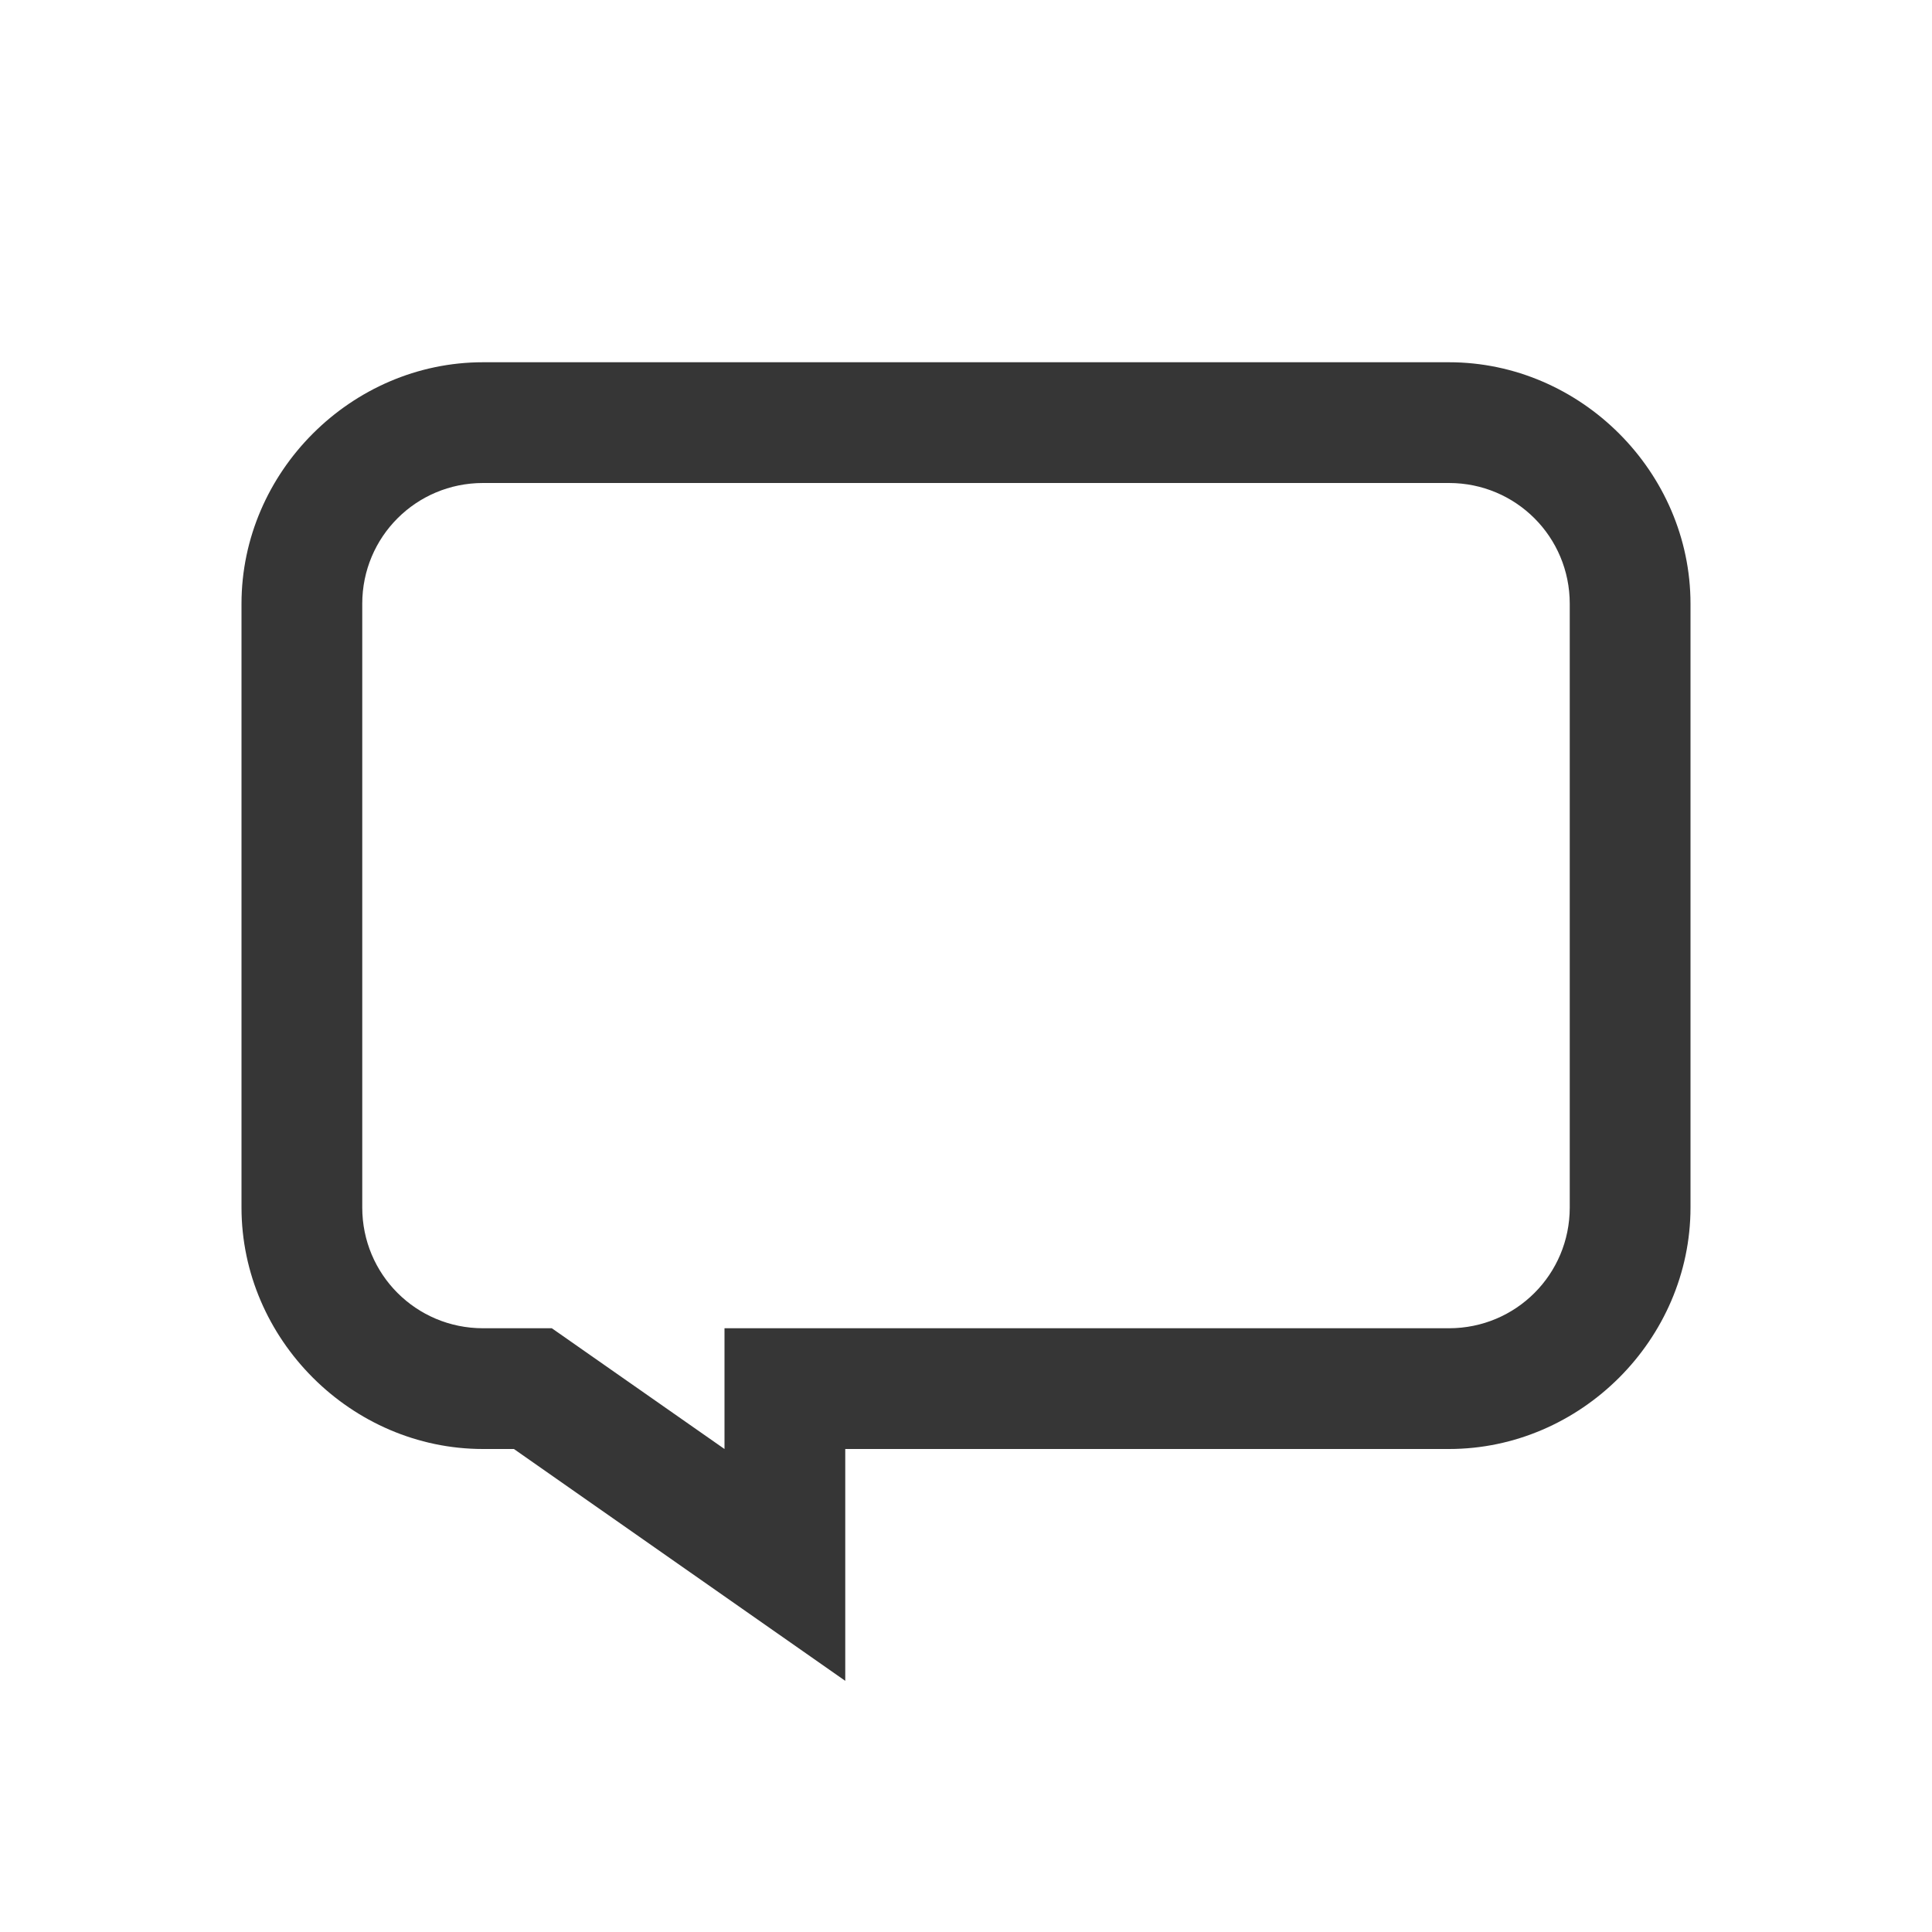
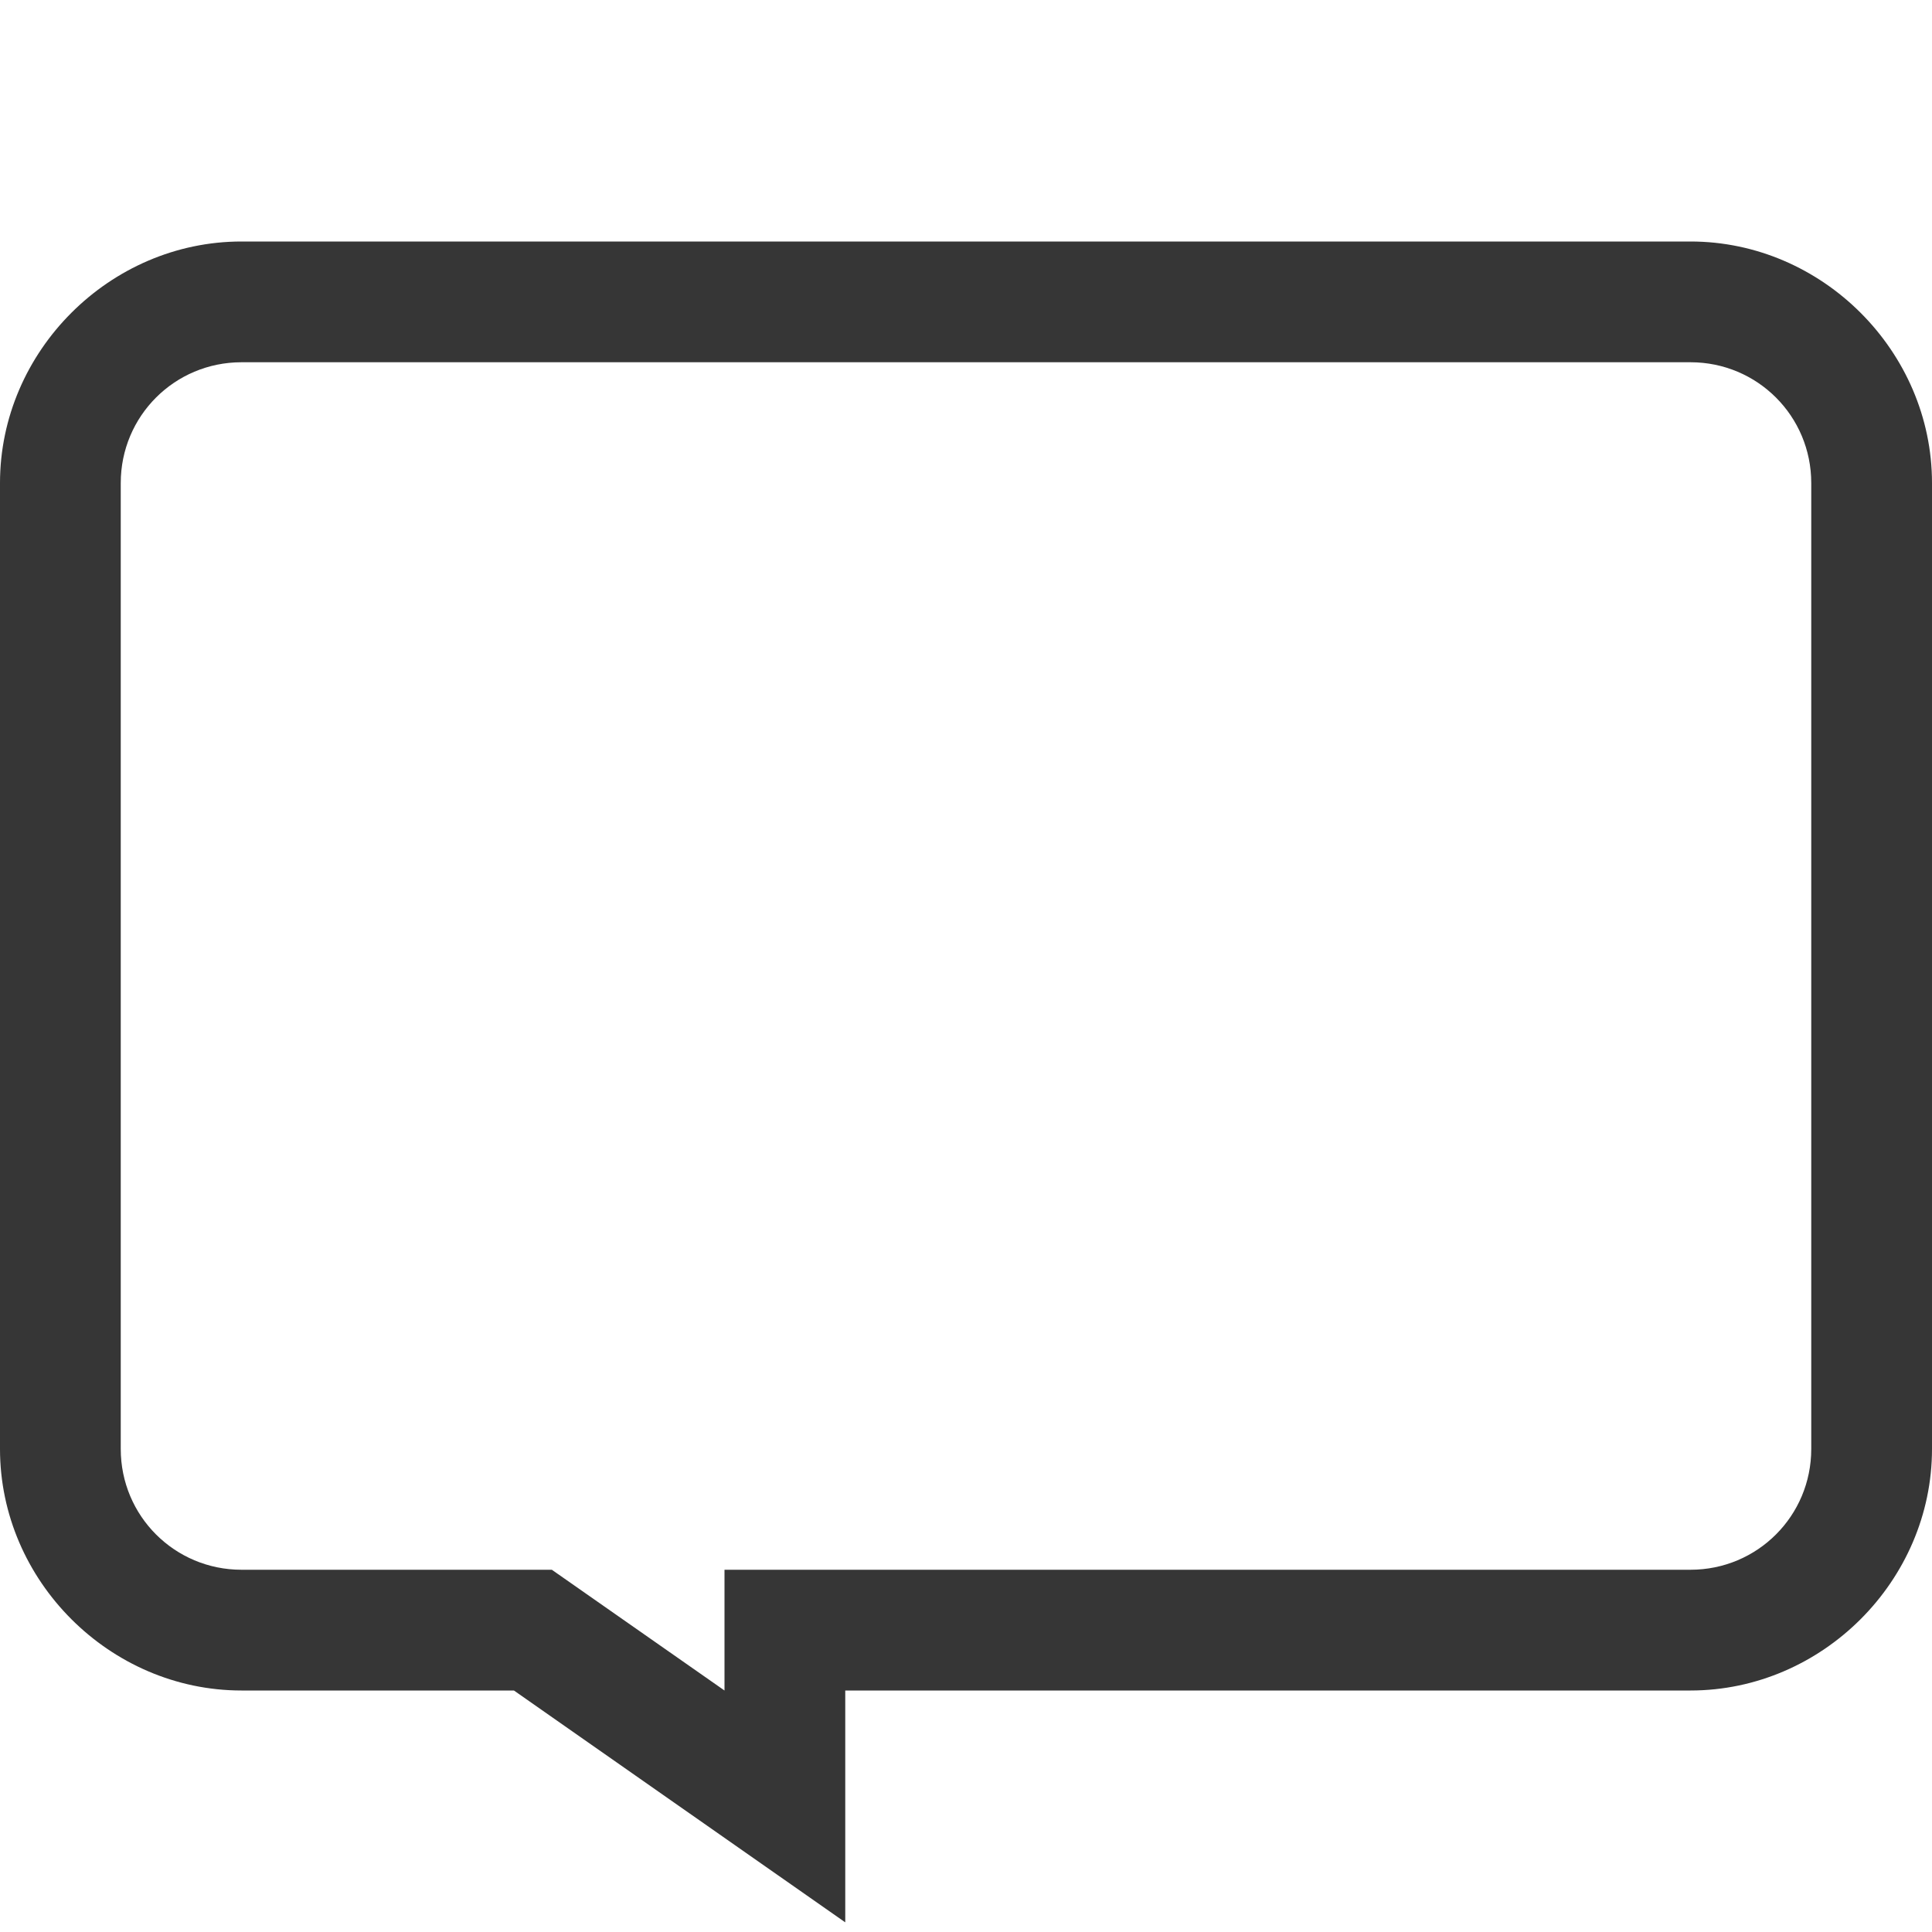
<svg xmlns="http://www.w3.org/2000/svg" version="1.1" viewBox="0 0 16 16">
  <defs>
    <style id="current-color-scheme" type="text/css">.ColorScheme-Text {
        color:#363636;
      }</style>
  </defs>
-   <path d="m4 3c-1.091 0-2 0.909-2 2v5c0 1.091 0.909 2 2 2h0.256l2.744 1.92v-1.92h5c1.091 0 2-0.909 2-2v-5c0-1.091-0.909-2-2-2h-8zm0 1h8c0.554 0 1 0.446 1 1v5c0 0.554-0.446 1-1 1h-6v1l-1.43-1h-0.57c-0.554 0-1-0.446-1-1v-5c0-0.554 0.446-1 1-1z" class="ColorScheme-Text" fill="currentColor" />
+   <path class="ColorScheme-Text" d="m2 2c-1.091 0-2 0.909-2 2v8c0 1.091 0.909 2 2 2h2.256l2.744 1.92v-1.92h7c1.091 0 2-0.909 2-2v-8c0-1.091-0.909-2-2-2h-12zm0 1h12c0.554 0 1 0.446 1 1v8c0 0.554-0.446 1-1 1h-8v1l-1.43-1h-2.57c-0.554 0-1-0.446-1-1v-8c0-0.554 0.446-1 1-1z" fill="currentColor" />
</svg>
